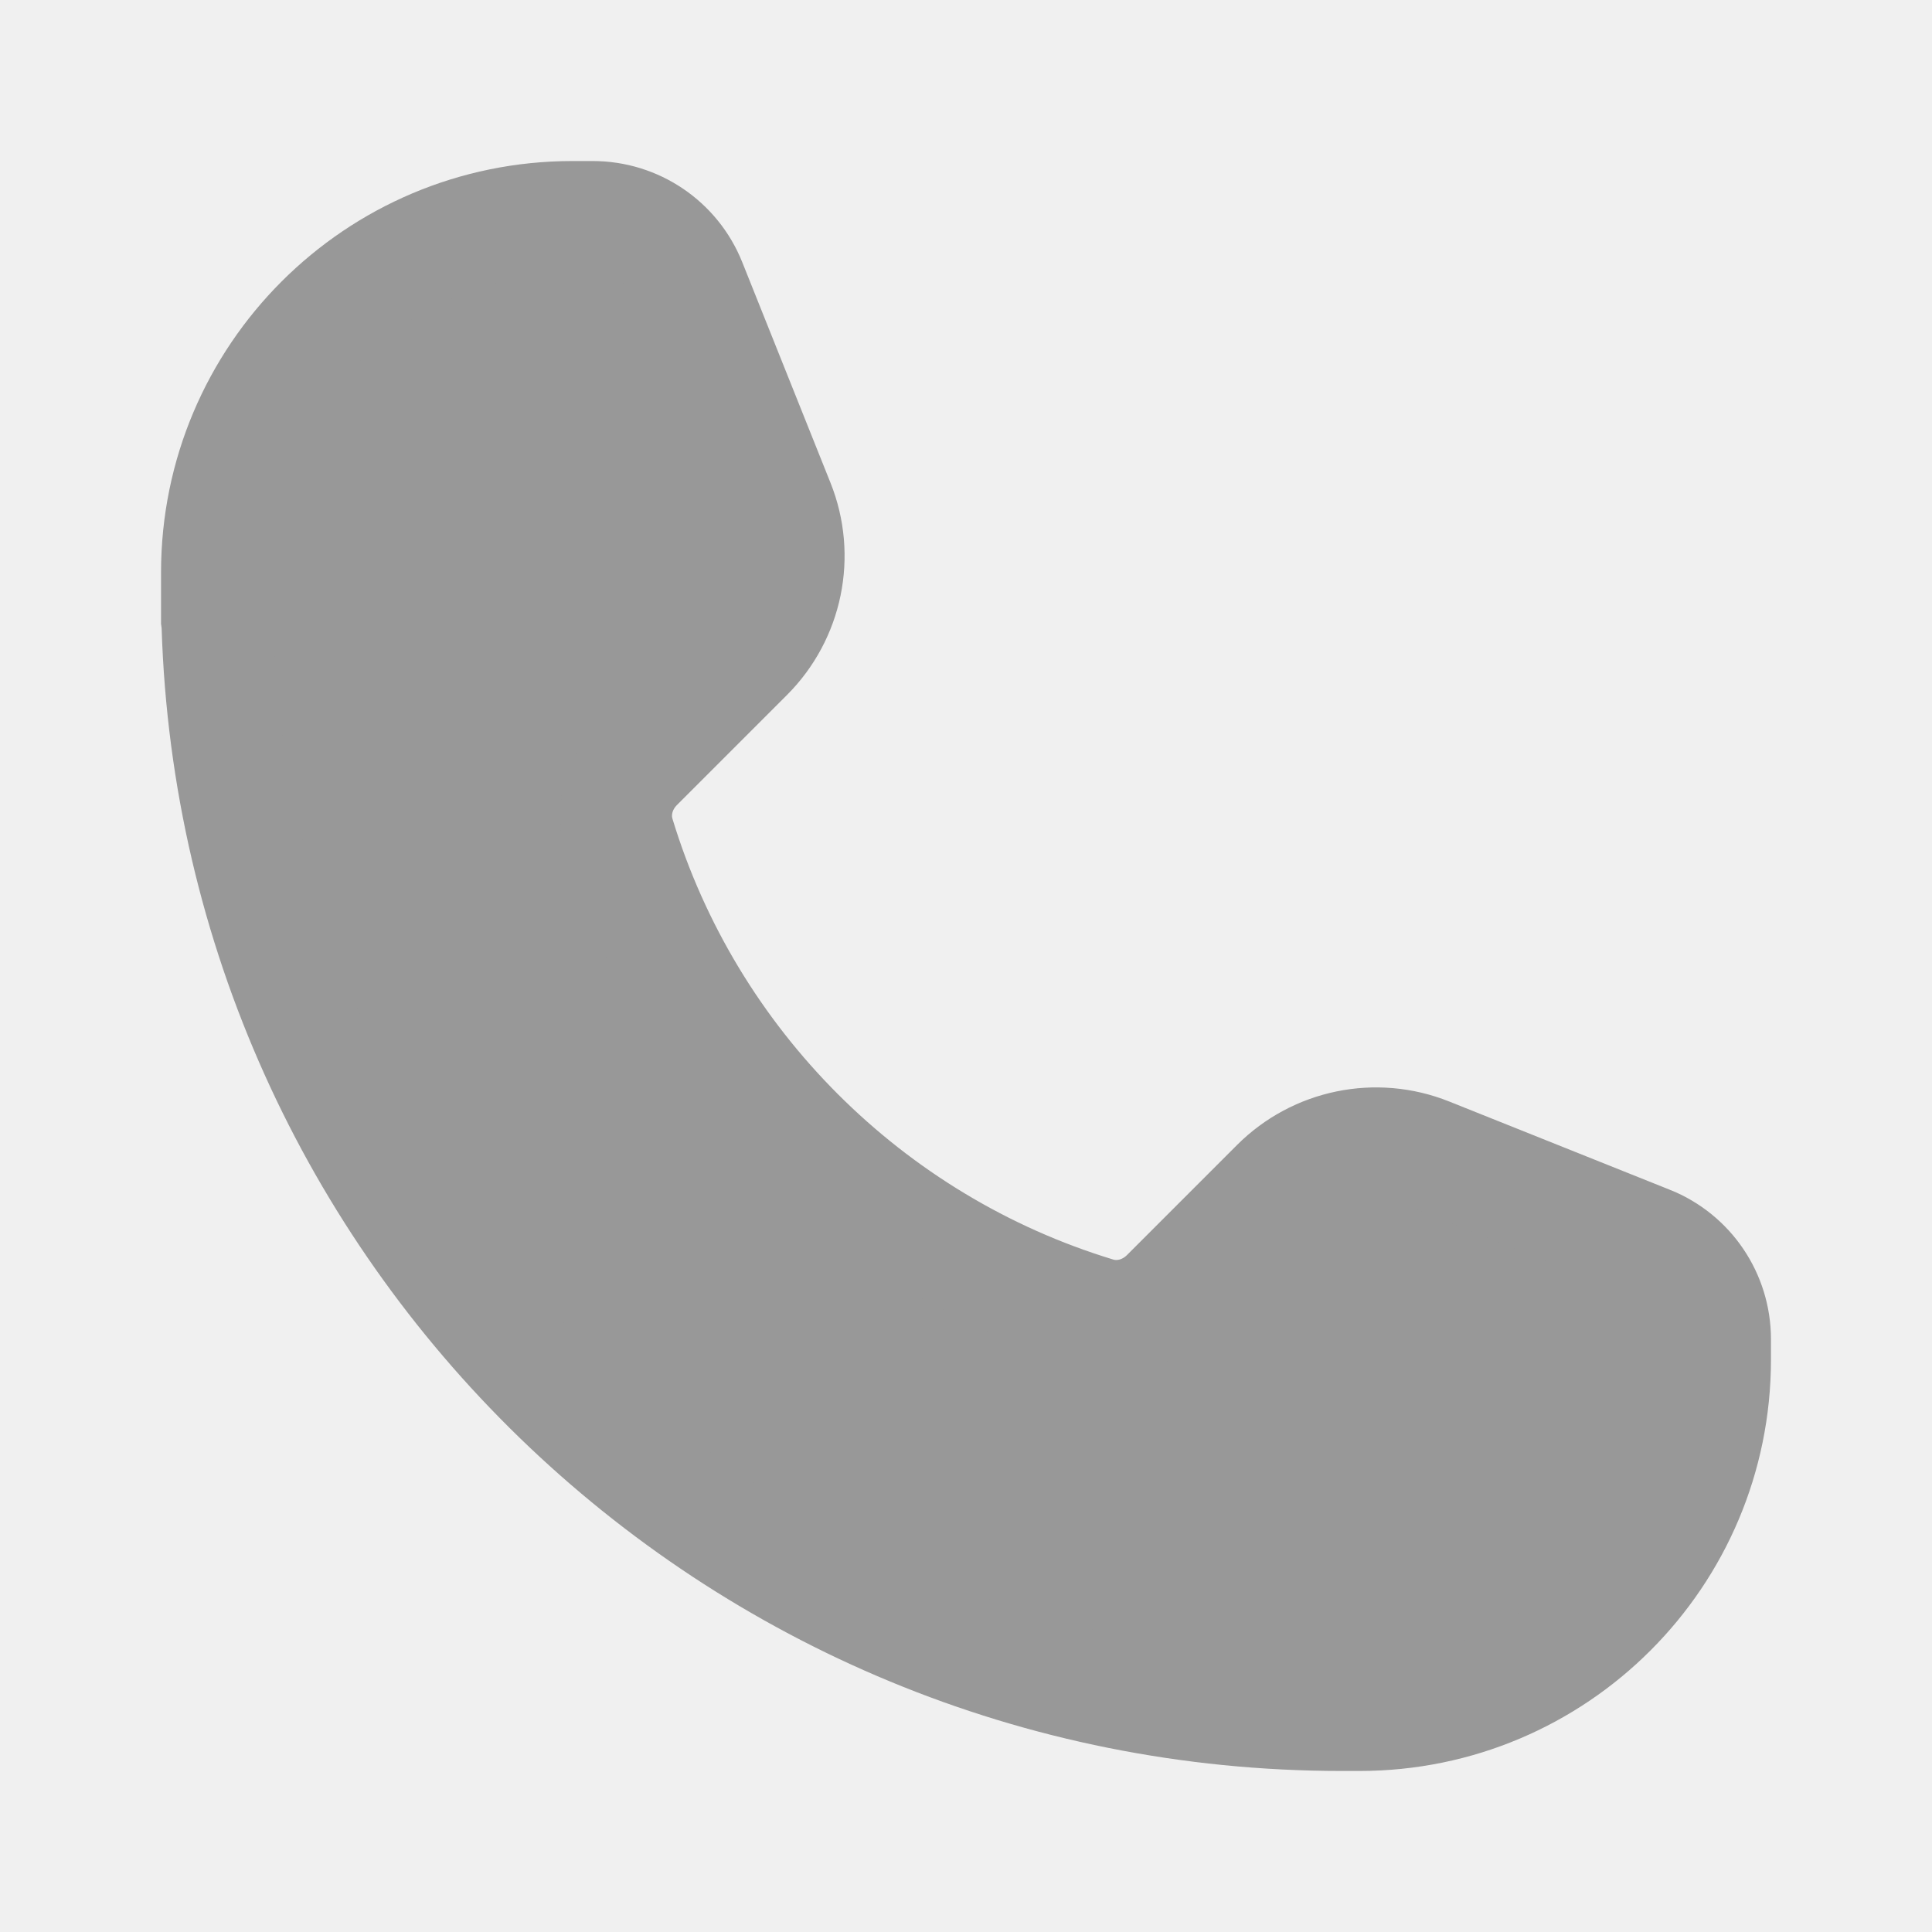
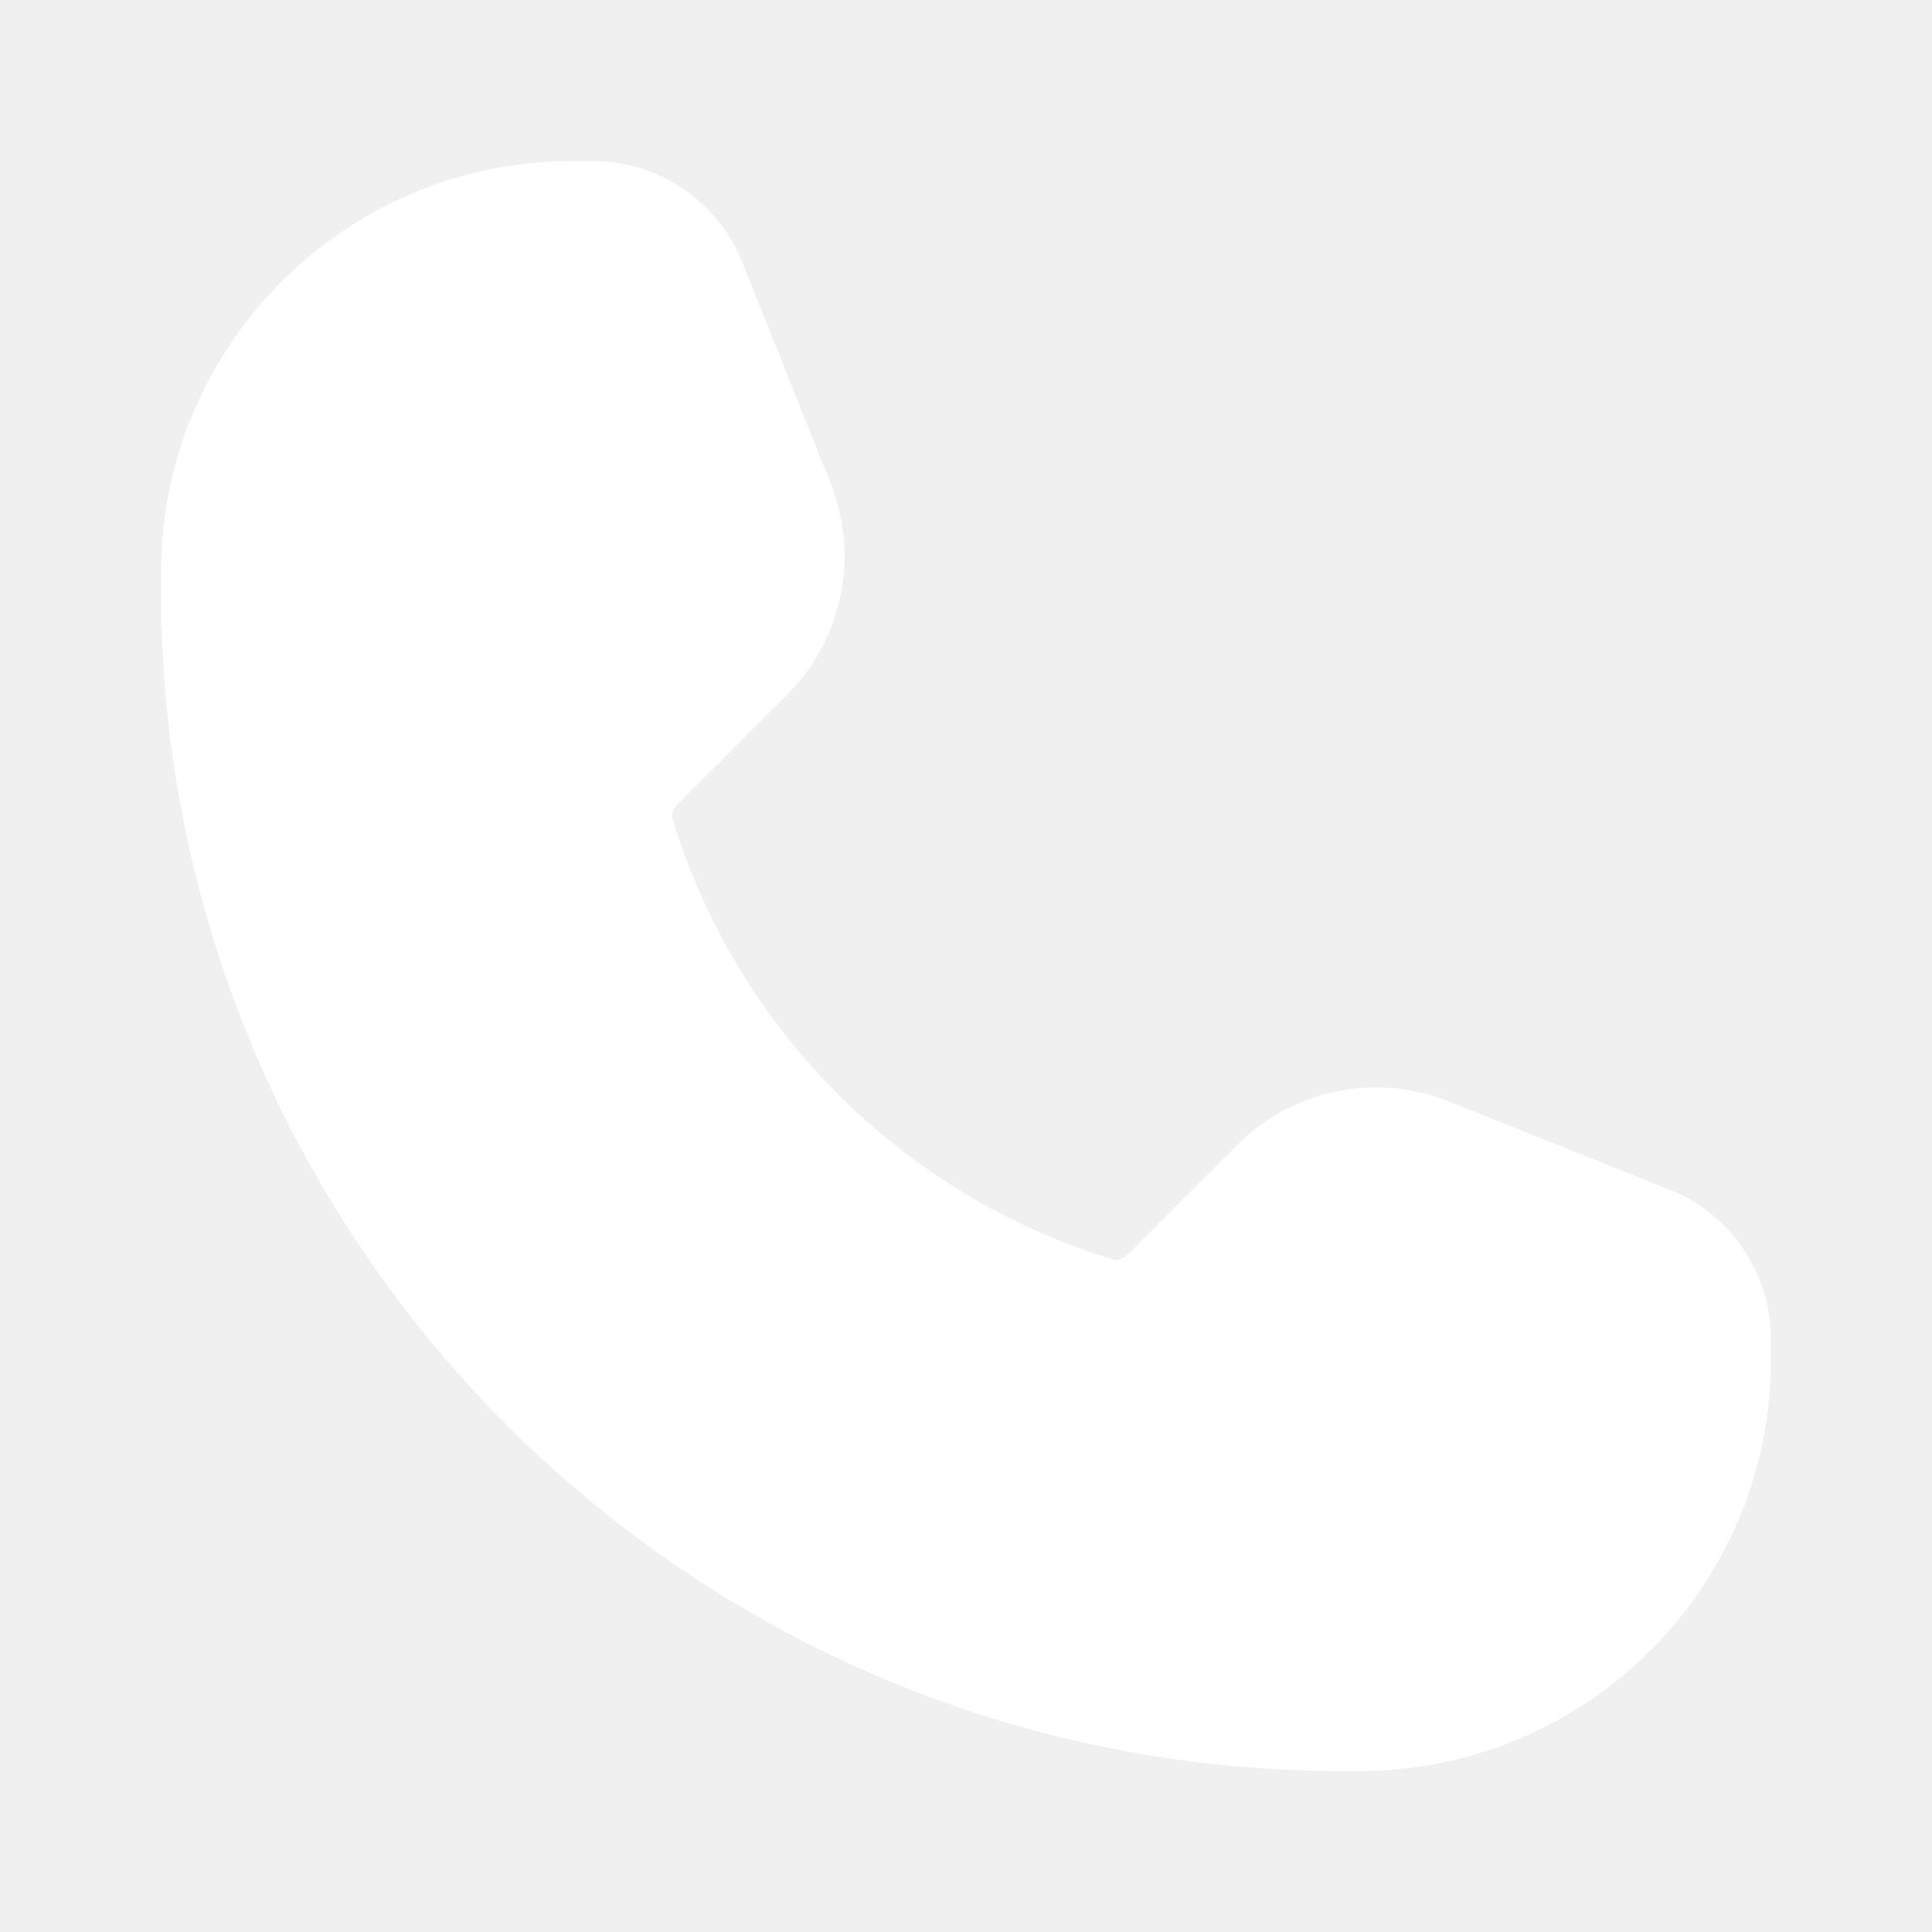
- <svg xmlns="http://www.w3.org/2000/svg" width="24" height="24" viewBox="0 0 24 24" fill="none">
-   <path d="M2.696 7.702L2.701 7.74L2.703 7.781C2.939 15.29 9.1 21.304 16.667 21.304H16.889C19.328 21.304 21.304 19.328 21.304 16.889V16.636C21.304 16.103 20.98 15.623 20.485 15.425L20.484 15.425L17.744 14.329L17.744 14.329C17.095 14.069 16.353 14.221 15.858 14.716L15.858 14.716L14.491 16.083C14.257 16.317 13.925 16.403 13.627 16.312L13.627 16.312C10.789 15.45 8.55 13.211 7.688 10.373L7.688 10.373C7.597 10.075 7.683 9.743 7.917 9.509L9.284 8.142C9.779 7.647 9.931 6.905 9.671 6.256L9.671 6.256L8.575 3.516L8.575 3.516C8.377 3.02 7.897 2.696 7.364 2.696H7.111C4.673 2.696 2.696 4.673 2.696 7.111V7.702Z" fill="#989898" stroke="#989898" stroke-width="1.391" />
+ <svg xmlns="http://www.w3.org/2000/svg" width="24" height="24" viewBox="0 0 24 24" fill="#ffffff">
+   <path d="M2.696 7.702L2.701 7.74L2.703 7.781C2.939 15.29 9.1 21.304 16.667 21.304H16.889C19.328 21.304 21.304 19.328 21.304 16.889V16.636C21.304 16.103 20.98 15.623 20.485 15.425L20.484 15.425L17.744 14.329L17.744 14.329C17.095 14.069 16.353 14.221 15.858 14.716L15.858 14.716L14.491 16.083C14.257 16.317 13.925 16.403 13.627 16.312L13.627 16.312C10.789 15.45 8.55 13.211 7.688 10.373L7.688 10.373C7.597 10.075 7.683 9.743 7.917 9.509L9.284 8.142C9.779 7.647 9.931 6.905 9.671 6.256L9.671 6.256L8.575 3.516L8.575 3.516C8.377 3.02 7.897 2.696 7.364 2.696H7.111C4.673 2.696 2.696 4.673 2.696 7.111V7.702Z" fill="#ffffff" stroke="#ffffff" stroke-width="1.391" />
</svg>
